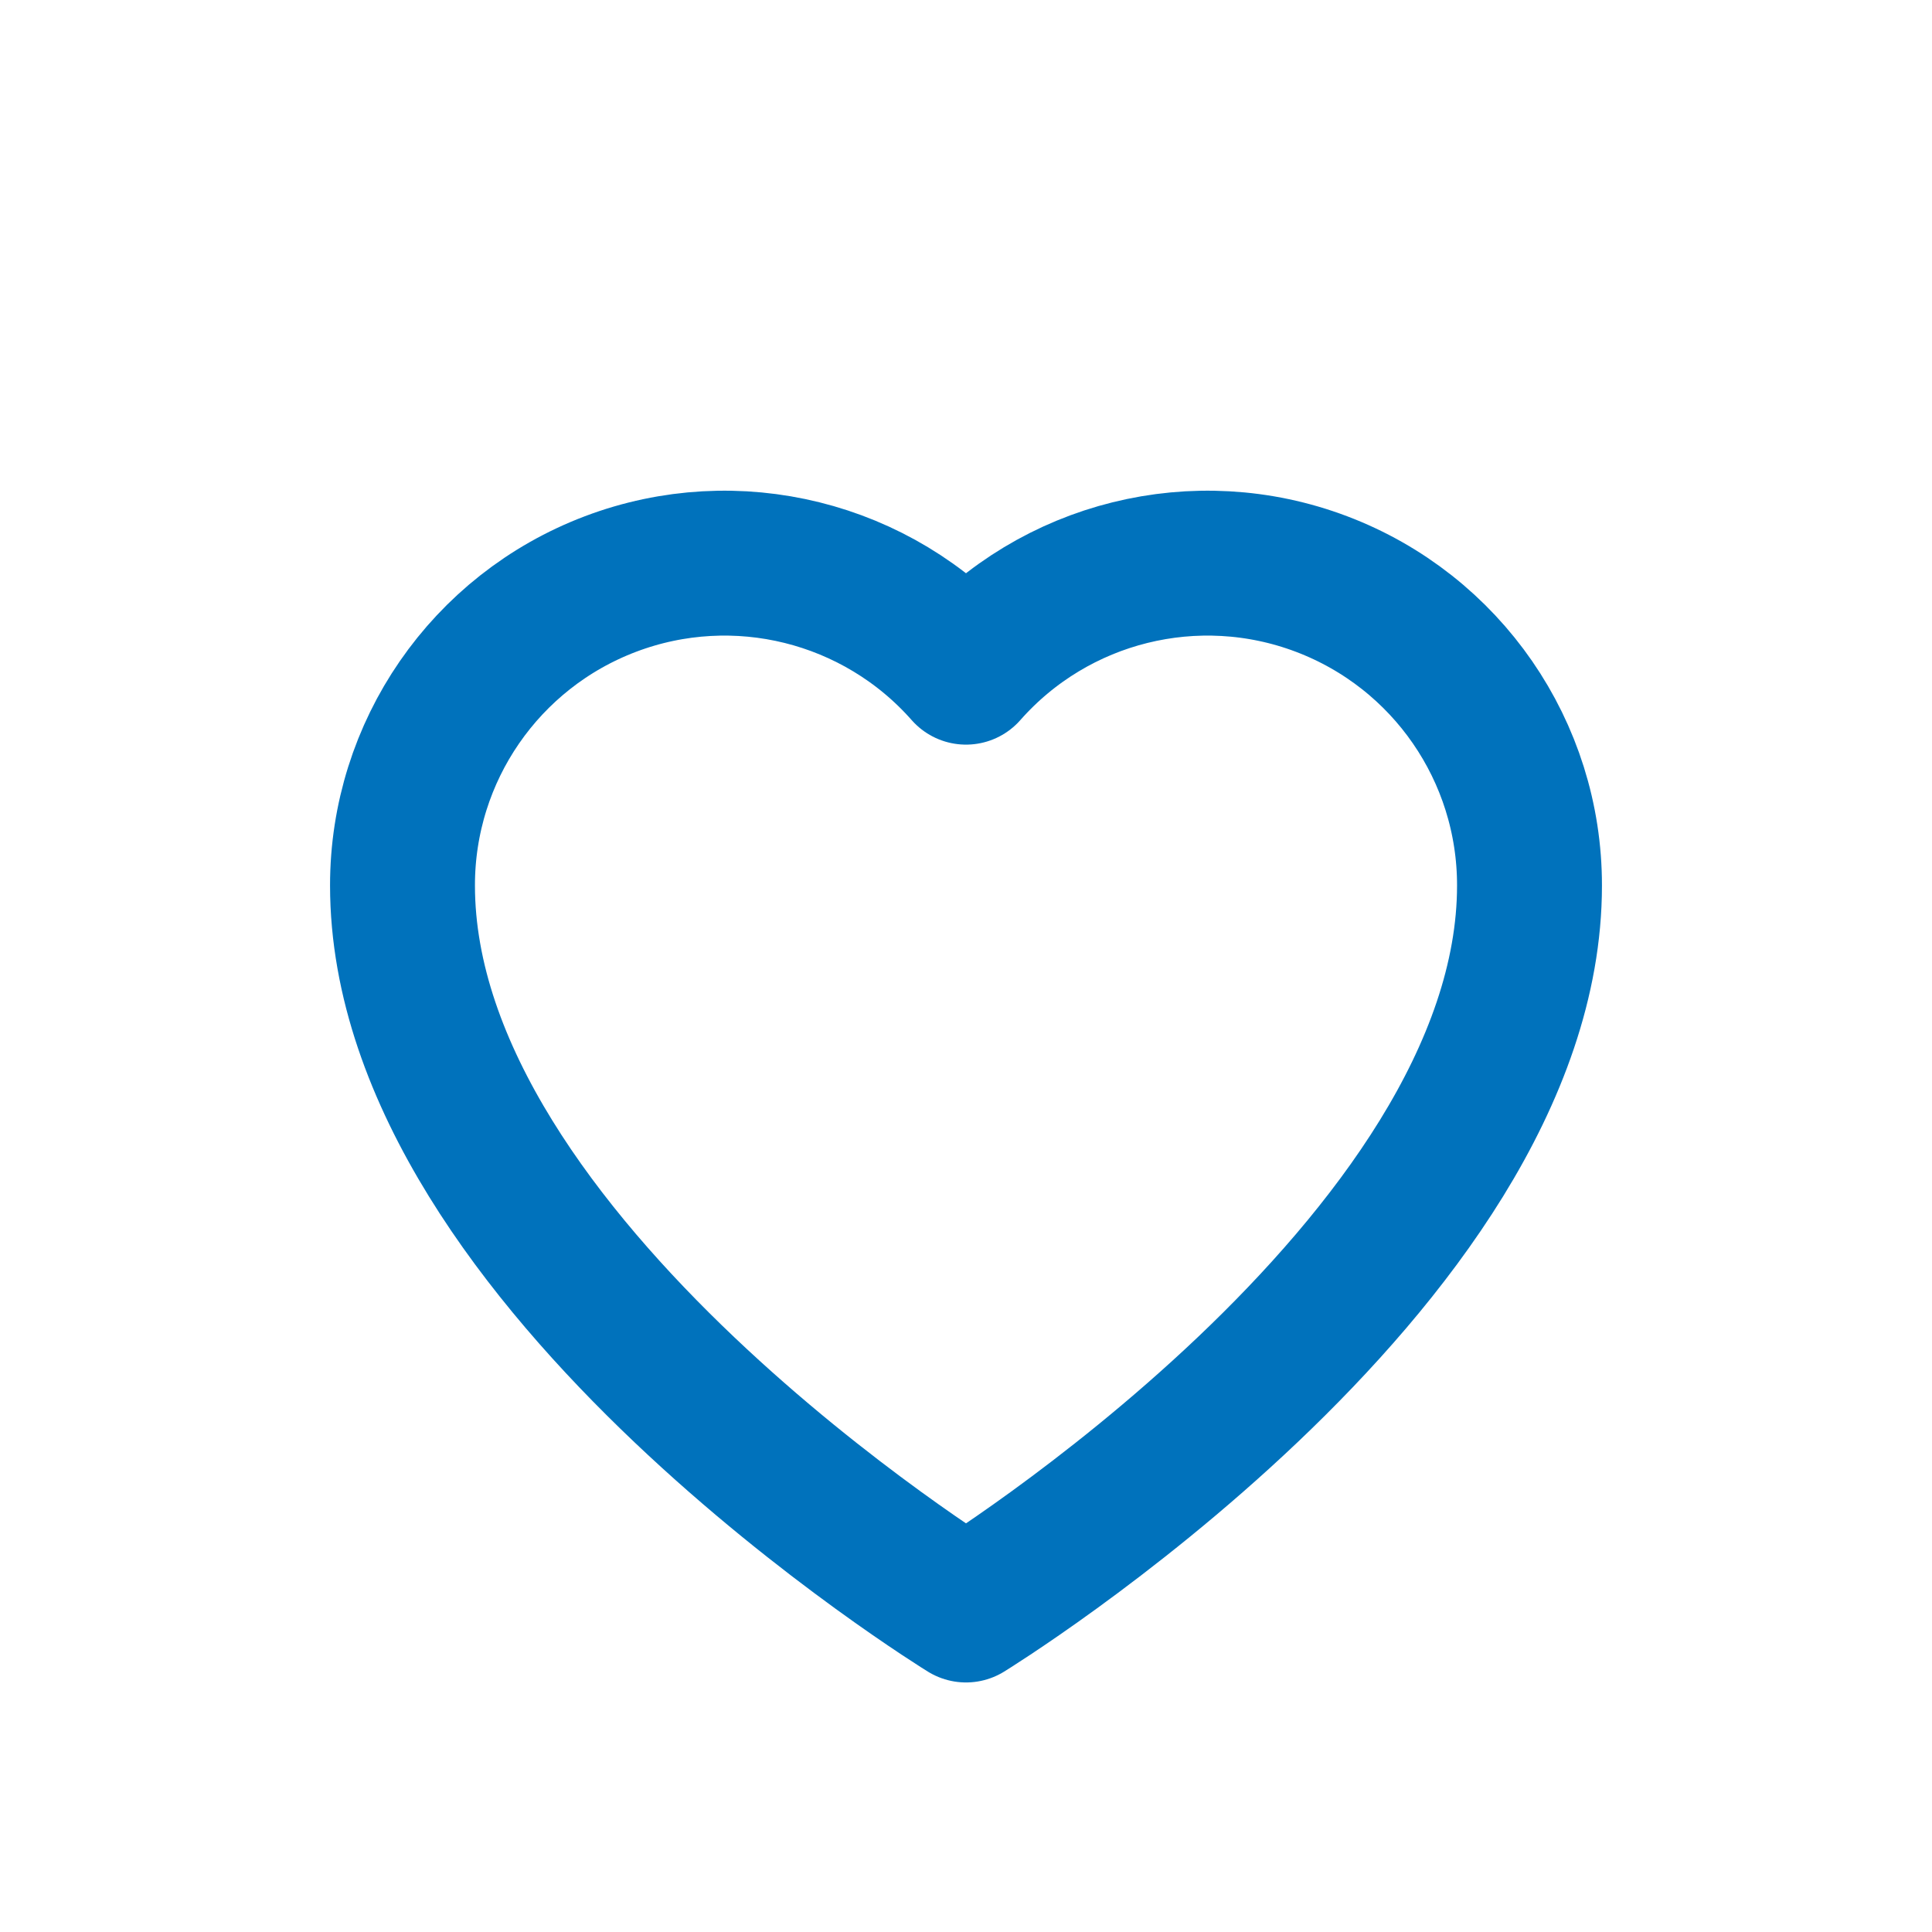
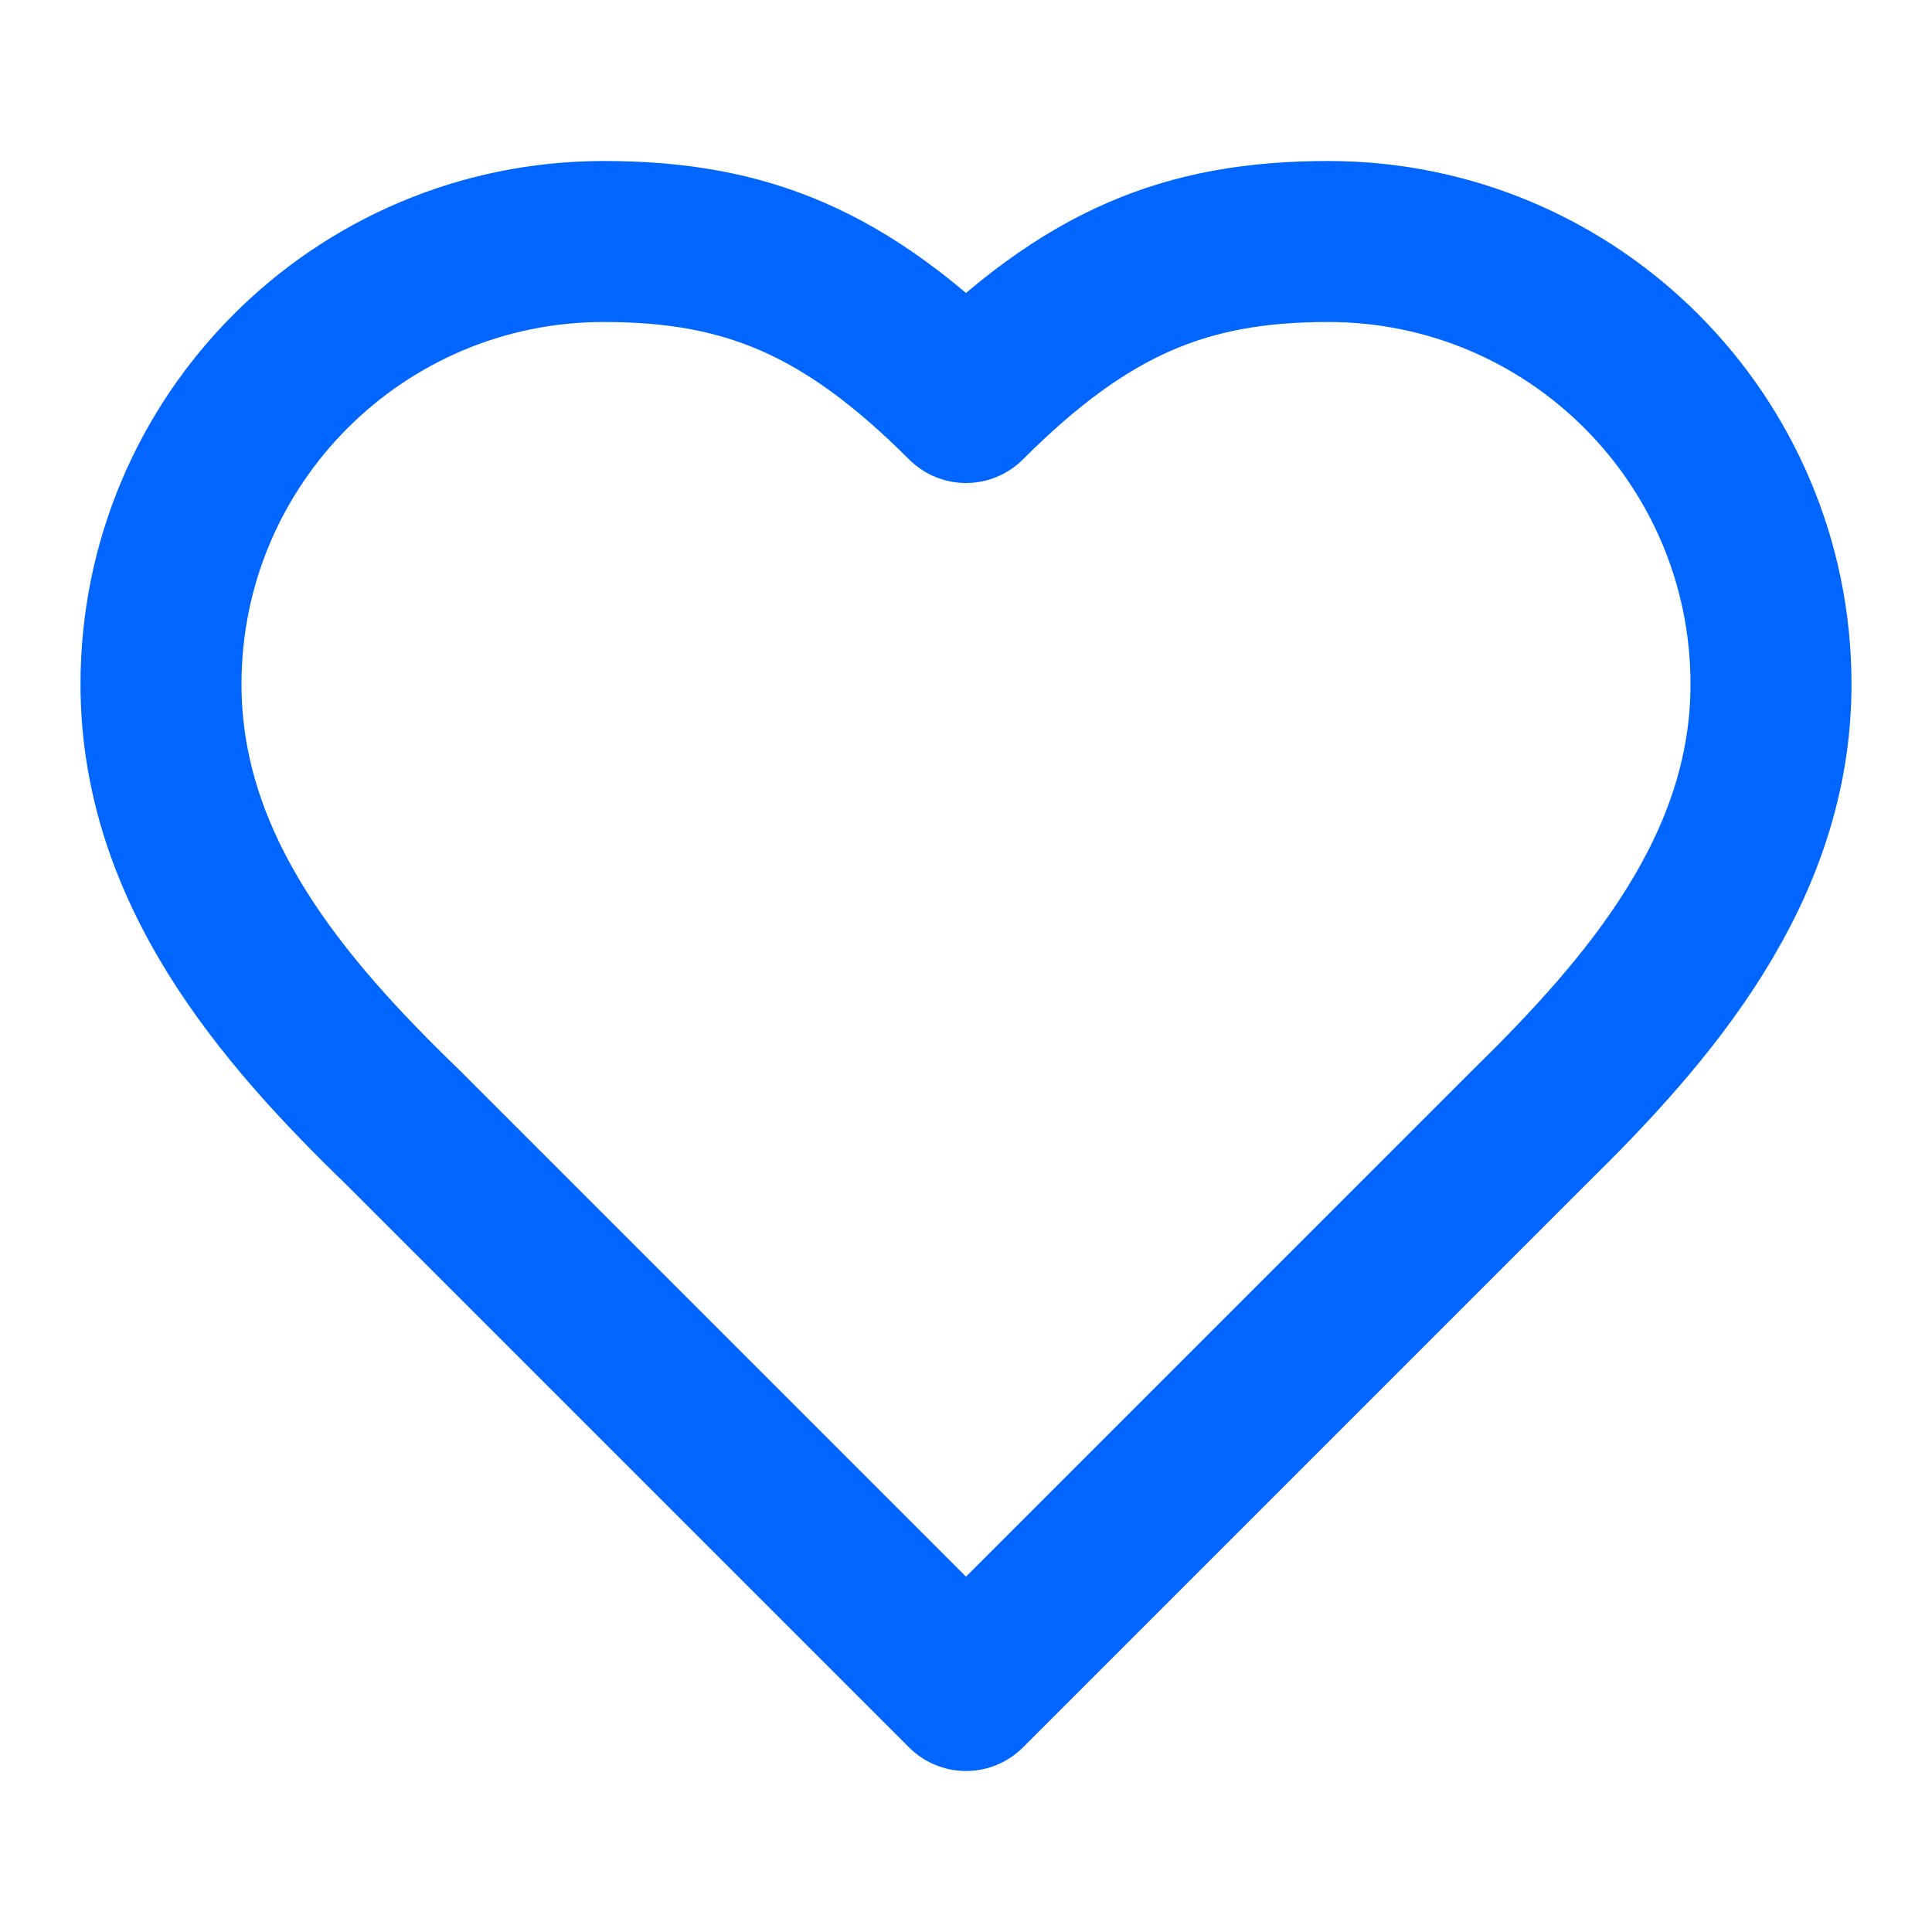
- <svg xmlns="http://www.w3.org/2000/svg" width="24" height="24" viewBox="0 0 24 24">
-   <g fill="none" stroke="#0072BC" stroke-width="1.8" stroke-linecap="round" stroke-linejoin="round">
-     <path d="M12 20s-7-4.3-7-9a4 4 0 0 1 7-2.65A4 4 0 0 1 19 11c0 4.7-7 9-7 9Z" />
-   </g>
+ <svg xmlns="http://www.w3.org/2000/svg" width="24" height="24" viewBox="0 0 24 24" fill="none" stroke="#0066FF" stroke-width="2" stroke-linecap="round" stroke-linejoin="round">
+   <path d="M19 14c1.49-1.46 3-3.21 3-5.5A5.5 5.5 0 0 0 16.5 3c-1.76 0-3 .5-4.5 2-1.5-1.5-2.74-2-4.5-2A5.5 5.5 0 0 0 2 8.5c0 2.3 1.5 4.05 3 5.5l7 7Z" />
</svg>
